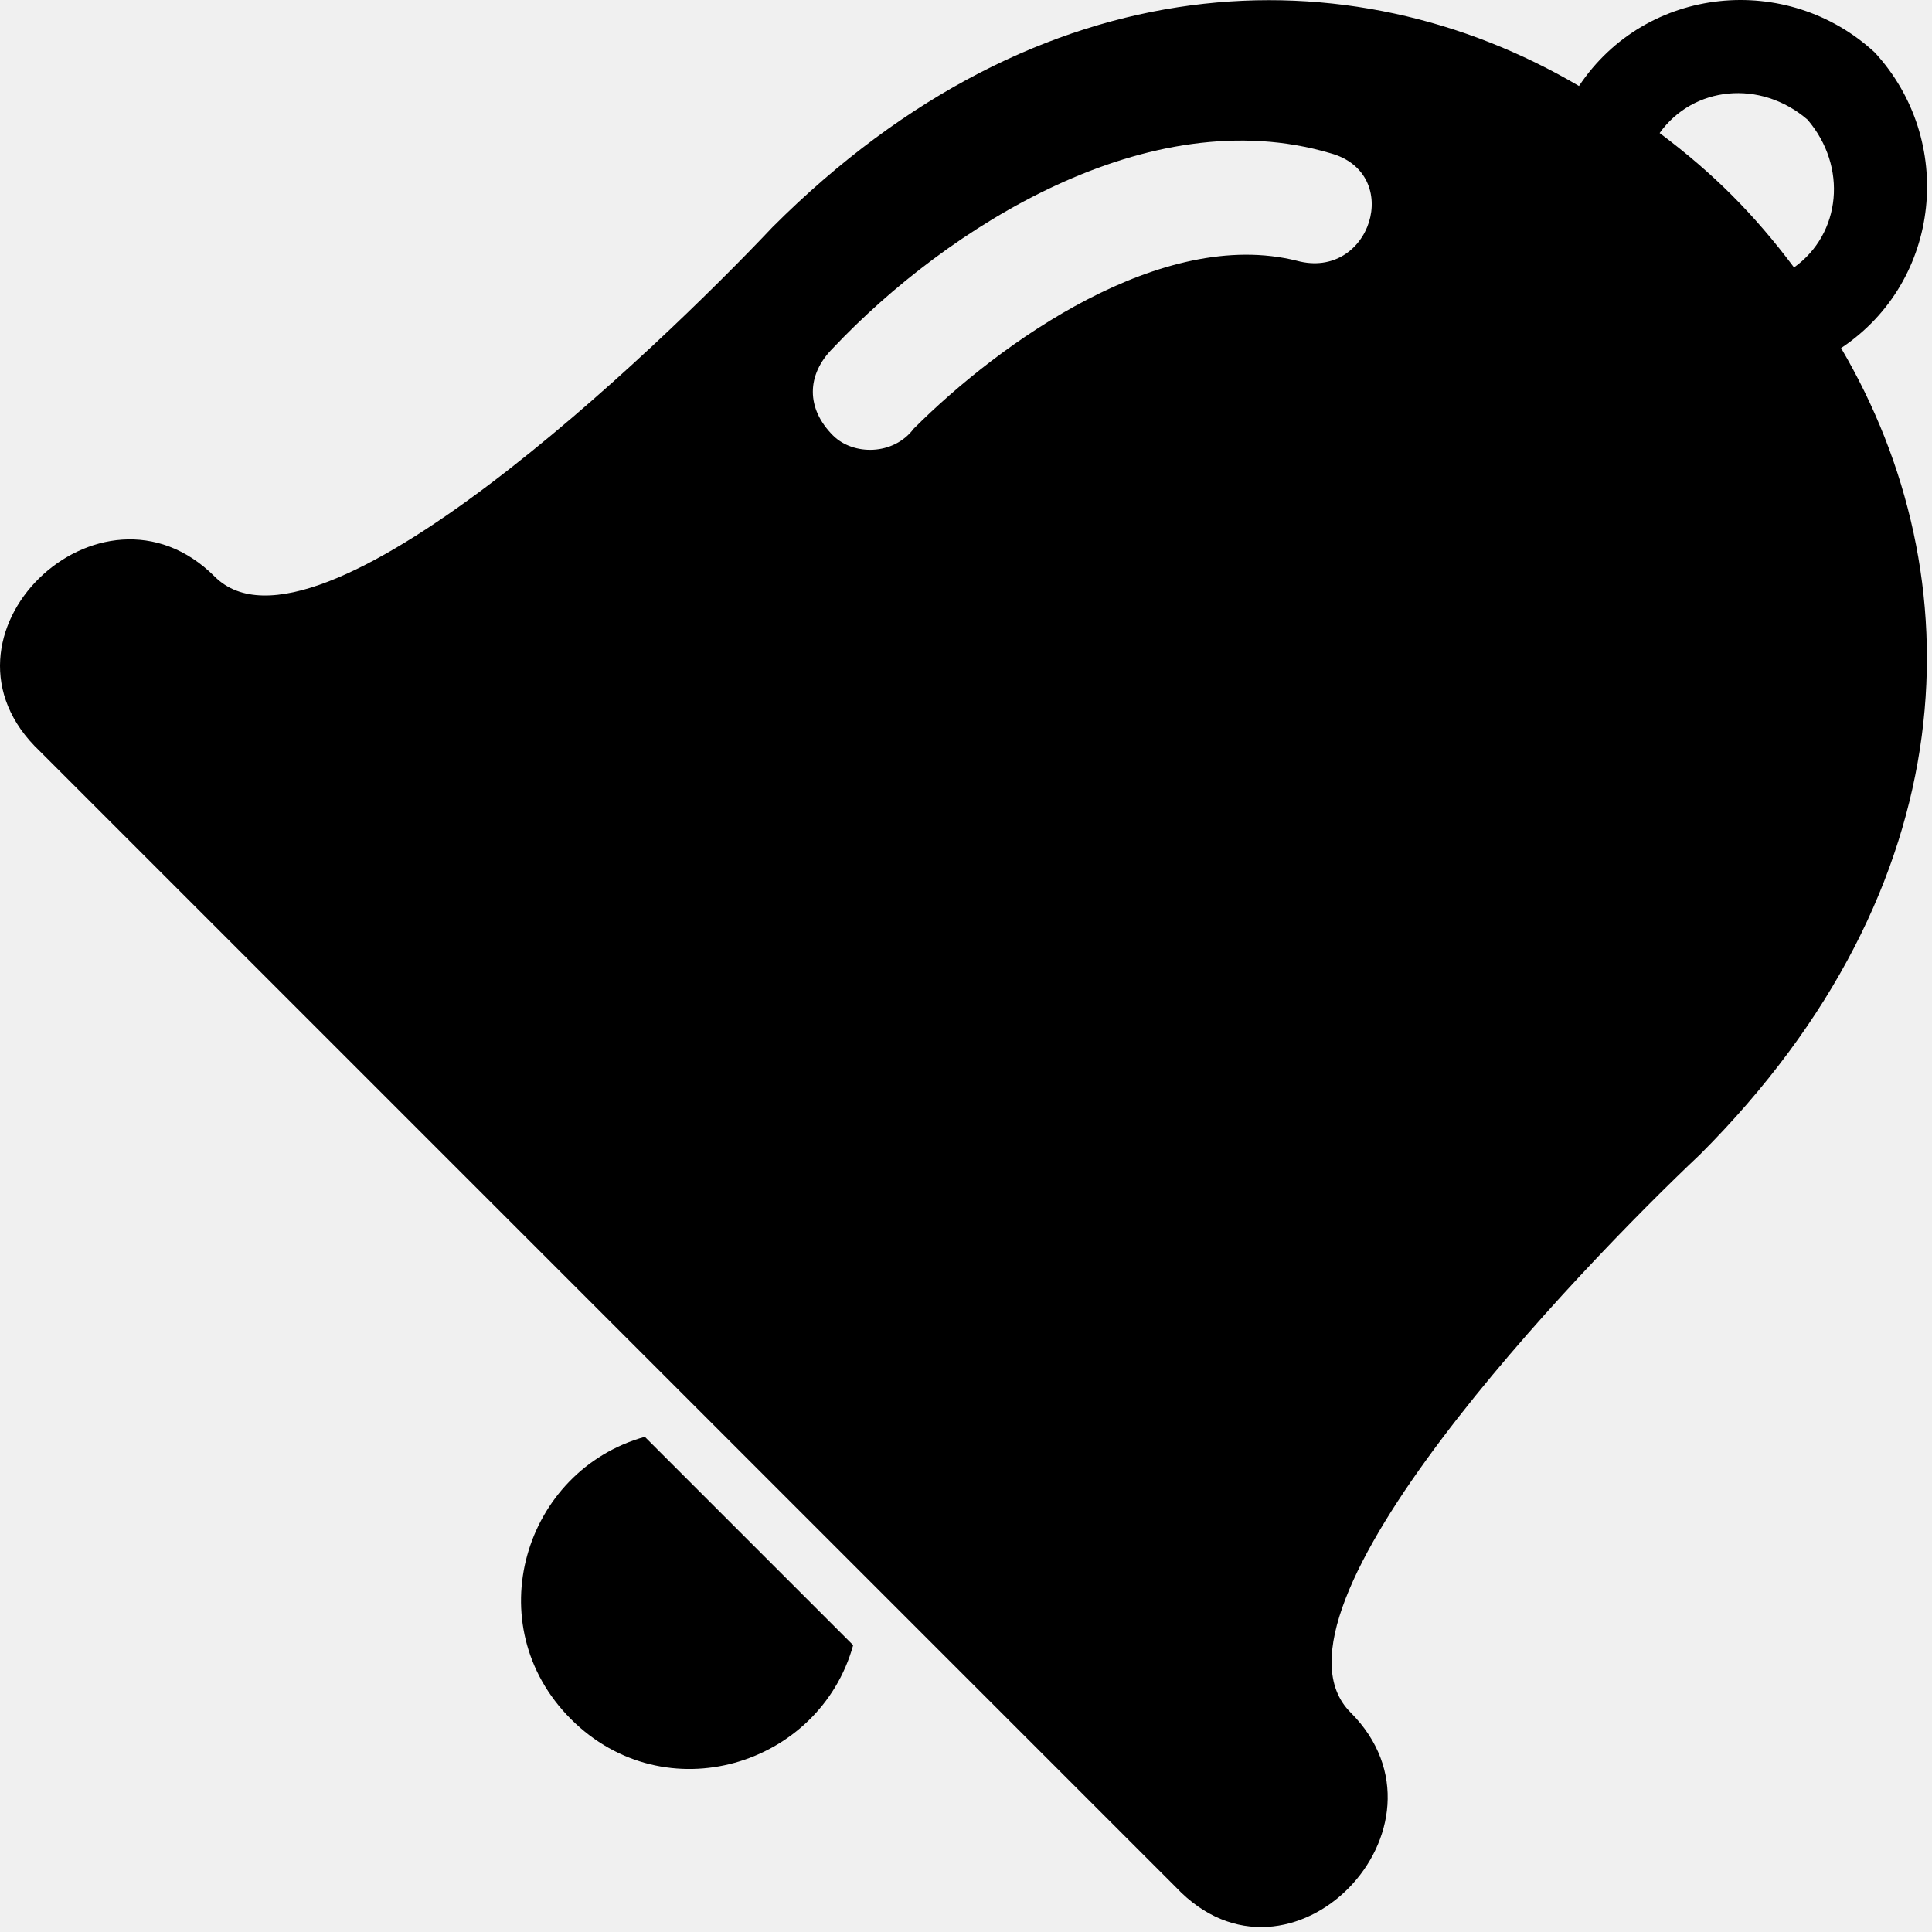
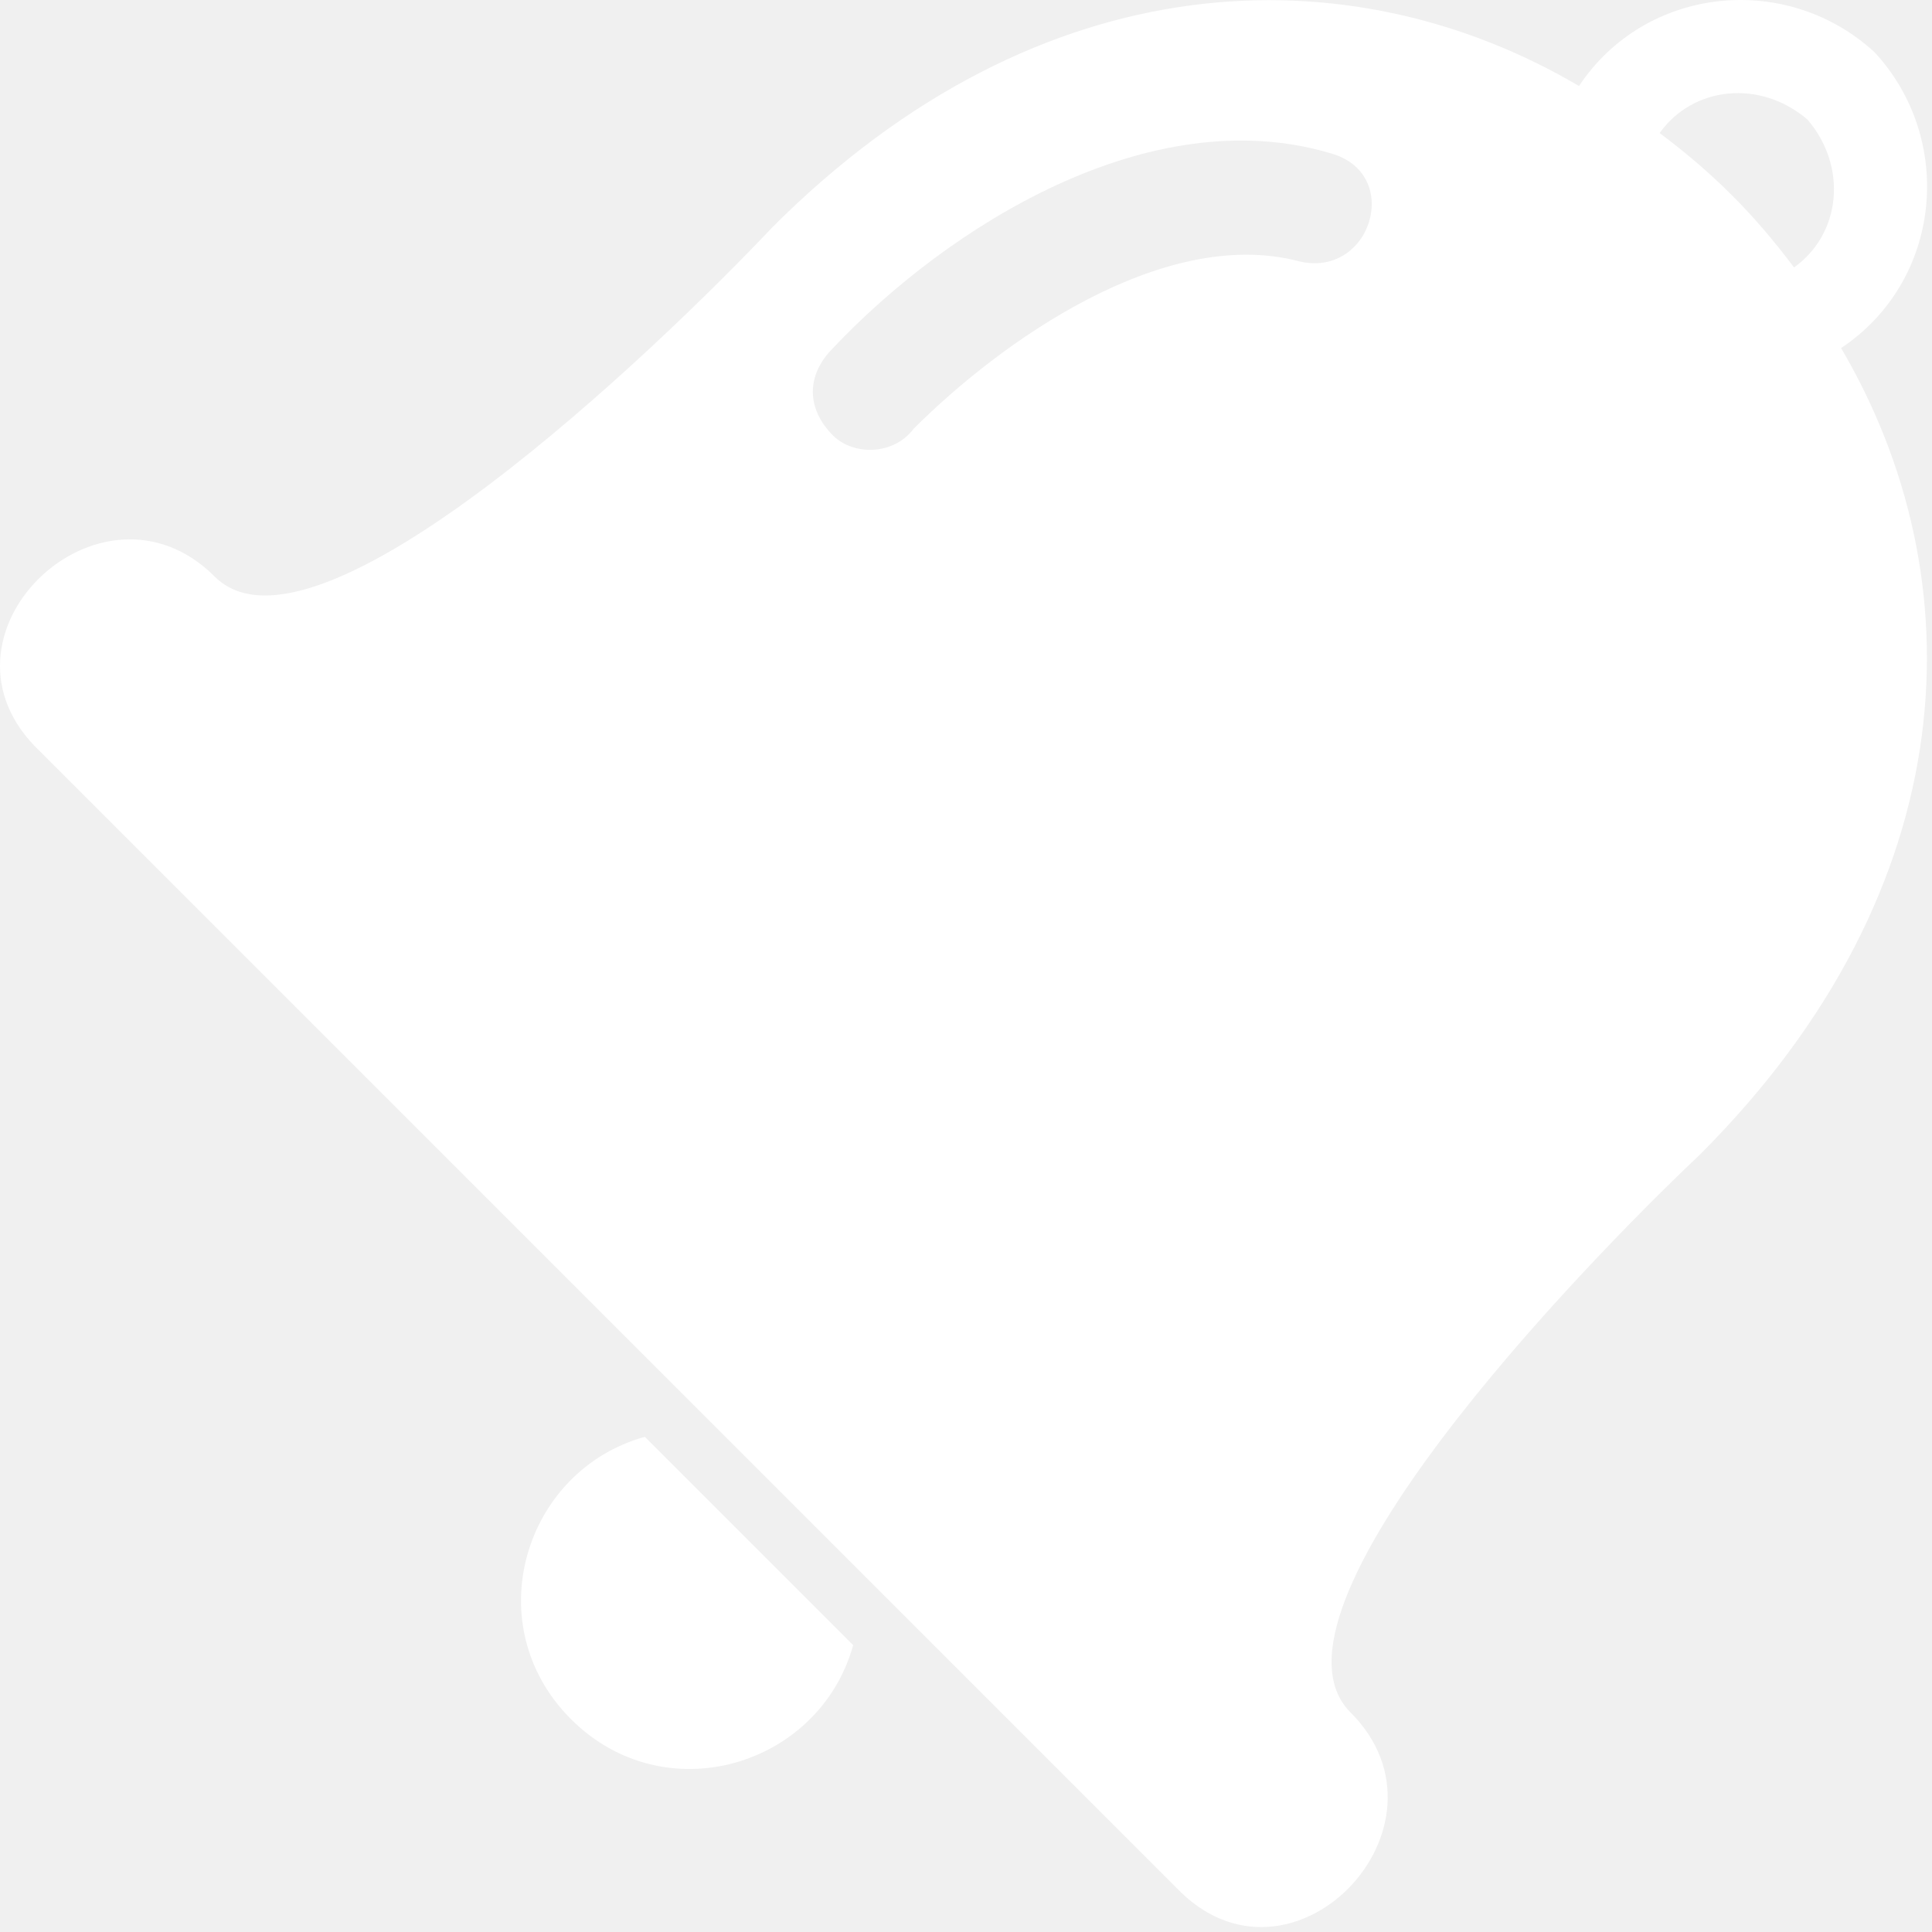
<svg xmlns="http://www.w3.org/2000/svg" width="351" height="351" viewBox="0 0 351 351" fill="none">
-   <path fill-rule="evenodd" clip-rule="evenodd" d="M155.001 298.888C148.896 320.866 120.814 329.413 103.72 312.319C86.626 295.225 95.173 267.143 117.151 261.038L155.001 298.888Z" fill="black" />
-   <path fill-rule="evenodd" clip-rule="evenodd" d="M7.263 136.499C-14.714 115.742 18.252 83.997 39.008 104.753C57.323 123.068 119.593 63.24 140.349 41.263C189.188 -7.576 245.353 -8.797 286.866 15.622C299.076 -2.692 324.716 -5.134 340.589 9.517C355.241 25.39 352.799 51.03 334.484 63.24C358.903 104.753 357.682 160.918 308.844 209.757C286.866 230.513 227.038 292.783 245.353 311.098C266.109 331.854 234.364 364.82 213.608 342.843L7.263 136.499ZM165.99 77.892C162.327 82.776 155.001 82.776 151.338 79.113C146.454 74.229 146.454 68.124 151.338 63.24C172.095 41.263 208.724 18.064 241.69 27.832C255.121 31.495 249.016 51.03 235.585 47.367C211.166 41.263 181.862 62.019 165.99 77.892ZM301.518 24.169C311.285 31.495 318.611 38.821 325.937 48.589C334.484 42.484 335.705 30.274 328.379 21.727C319.832 14.401 307.623 15.622 301.518 24.169Z" fill="black" />
+   <path fill-rule="evenodd" clip-rule="evenodd" d="M155.001 298.888C148.896 320.866 120.814 329.413 103.72 312.319C86.626 295.225 95.173 267.143 117.151 261.038L155.001 298.888Z" fill="white" />
+   <path fill-rule="evenodd" clip-rule="evenodd" d="M7.263 136.499C-14.714 115.742 18.252 83.997 39.008 104.753C57.323 123.068 119.593 63.24 140.349 41.263C189.188 -7.576 245.353 -8.797 286.866 15.622C299.076 -2.692 324.716 -5.134 340.589 9.517C355.241 25.39 352.799 51.03 334.484 63.24C358.903 104.753 357.682 160.918 308.844 209.757C286.866 230.513 227.038 292.783 245.353 311.098C266.109 331.854 234.364 364.82 213.608 342.843L7.263 136.499ZM165.99 77.892C162.327 82.776 155.001 82.776 151.338 79.113C146.454 74.229 146.454 68.124 151.338 63.24C172.095 41.263 208.724 18.064 241.69 27.832C255.121 31.495 249.016 51.03 235.585 47.367C211.166 41.263 181.862 62.019 165.99 77.892ZM301.518 24.169C311.285 31.495 318.611 38.821 325.937 48.589C334.484 42.484 335.705 30.274 328.379 21.727C319.832 14.401 307.623 15.622 301.518 24.169Z" fill="white" />
</svg>
